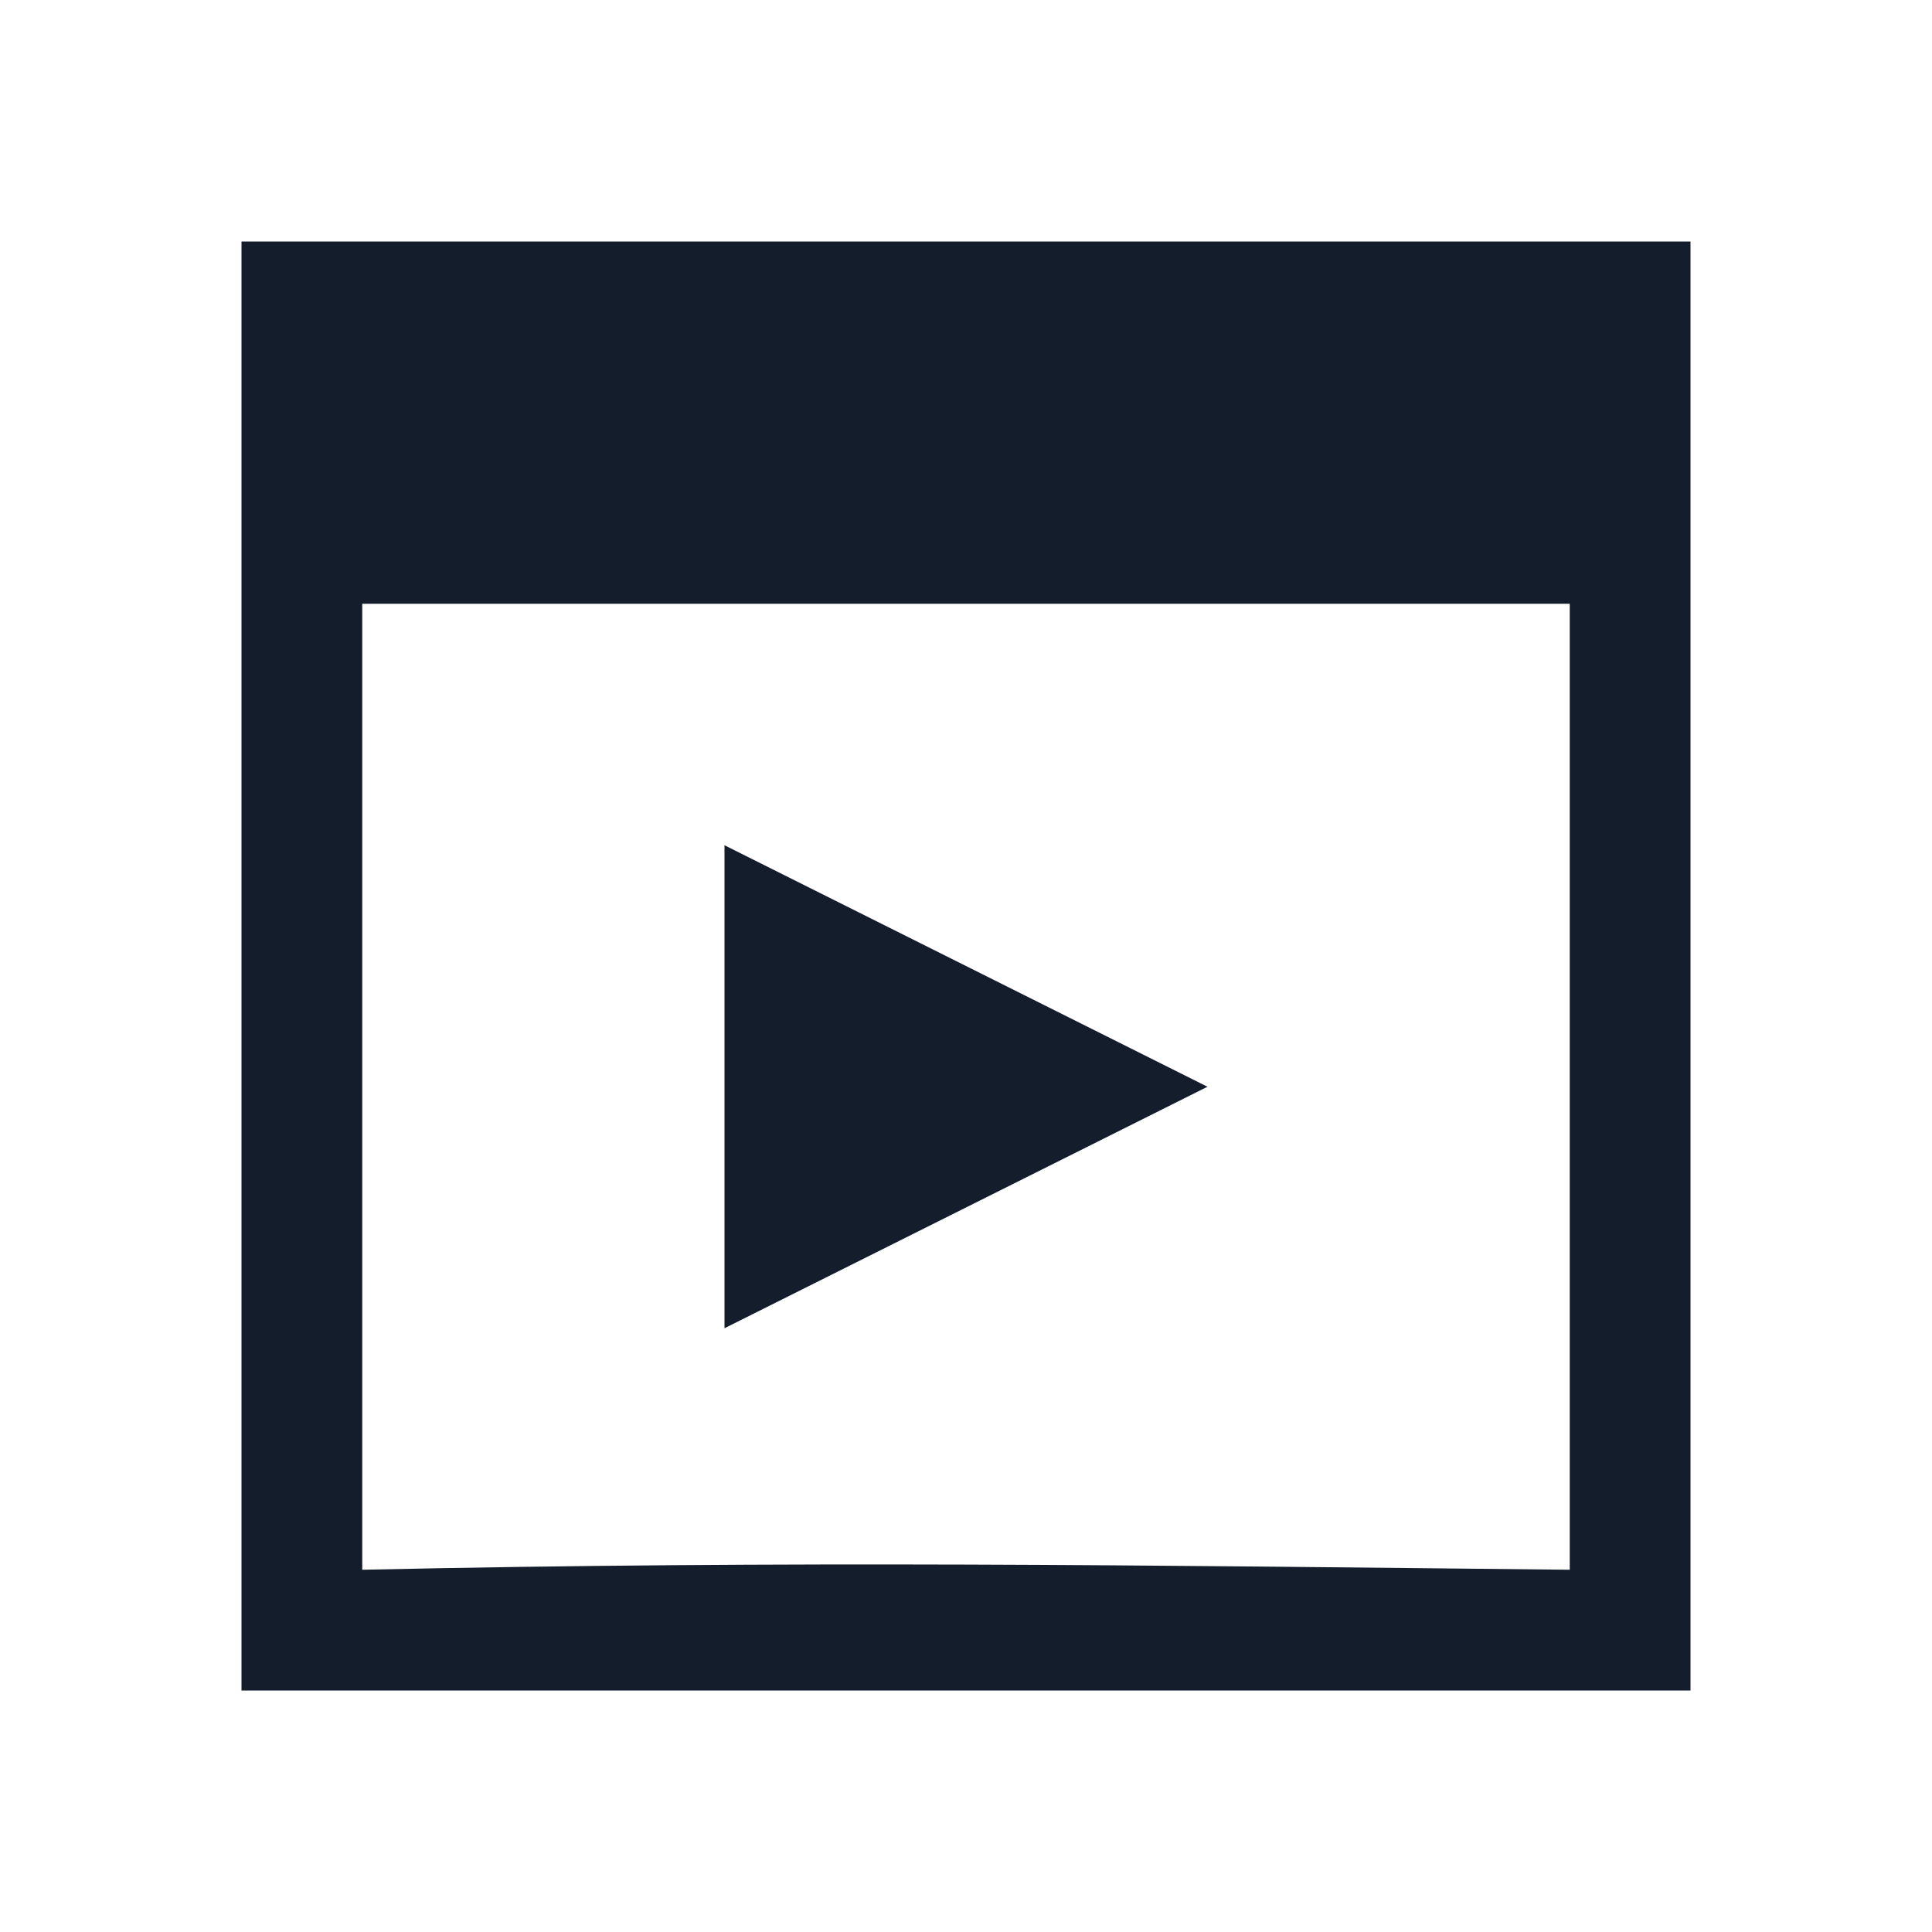
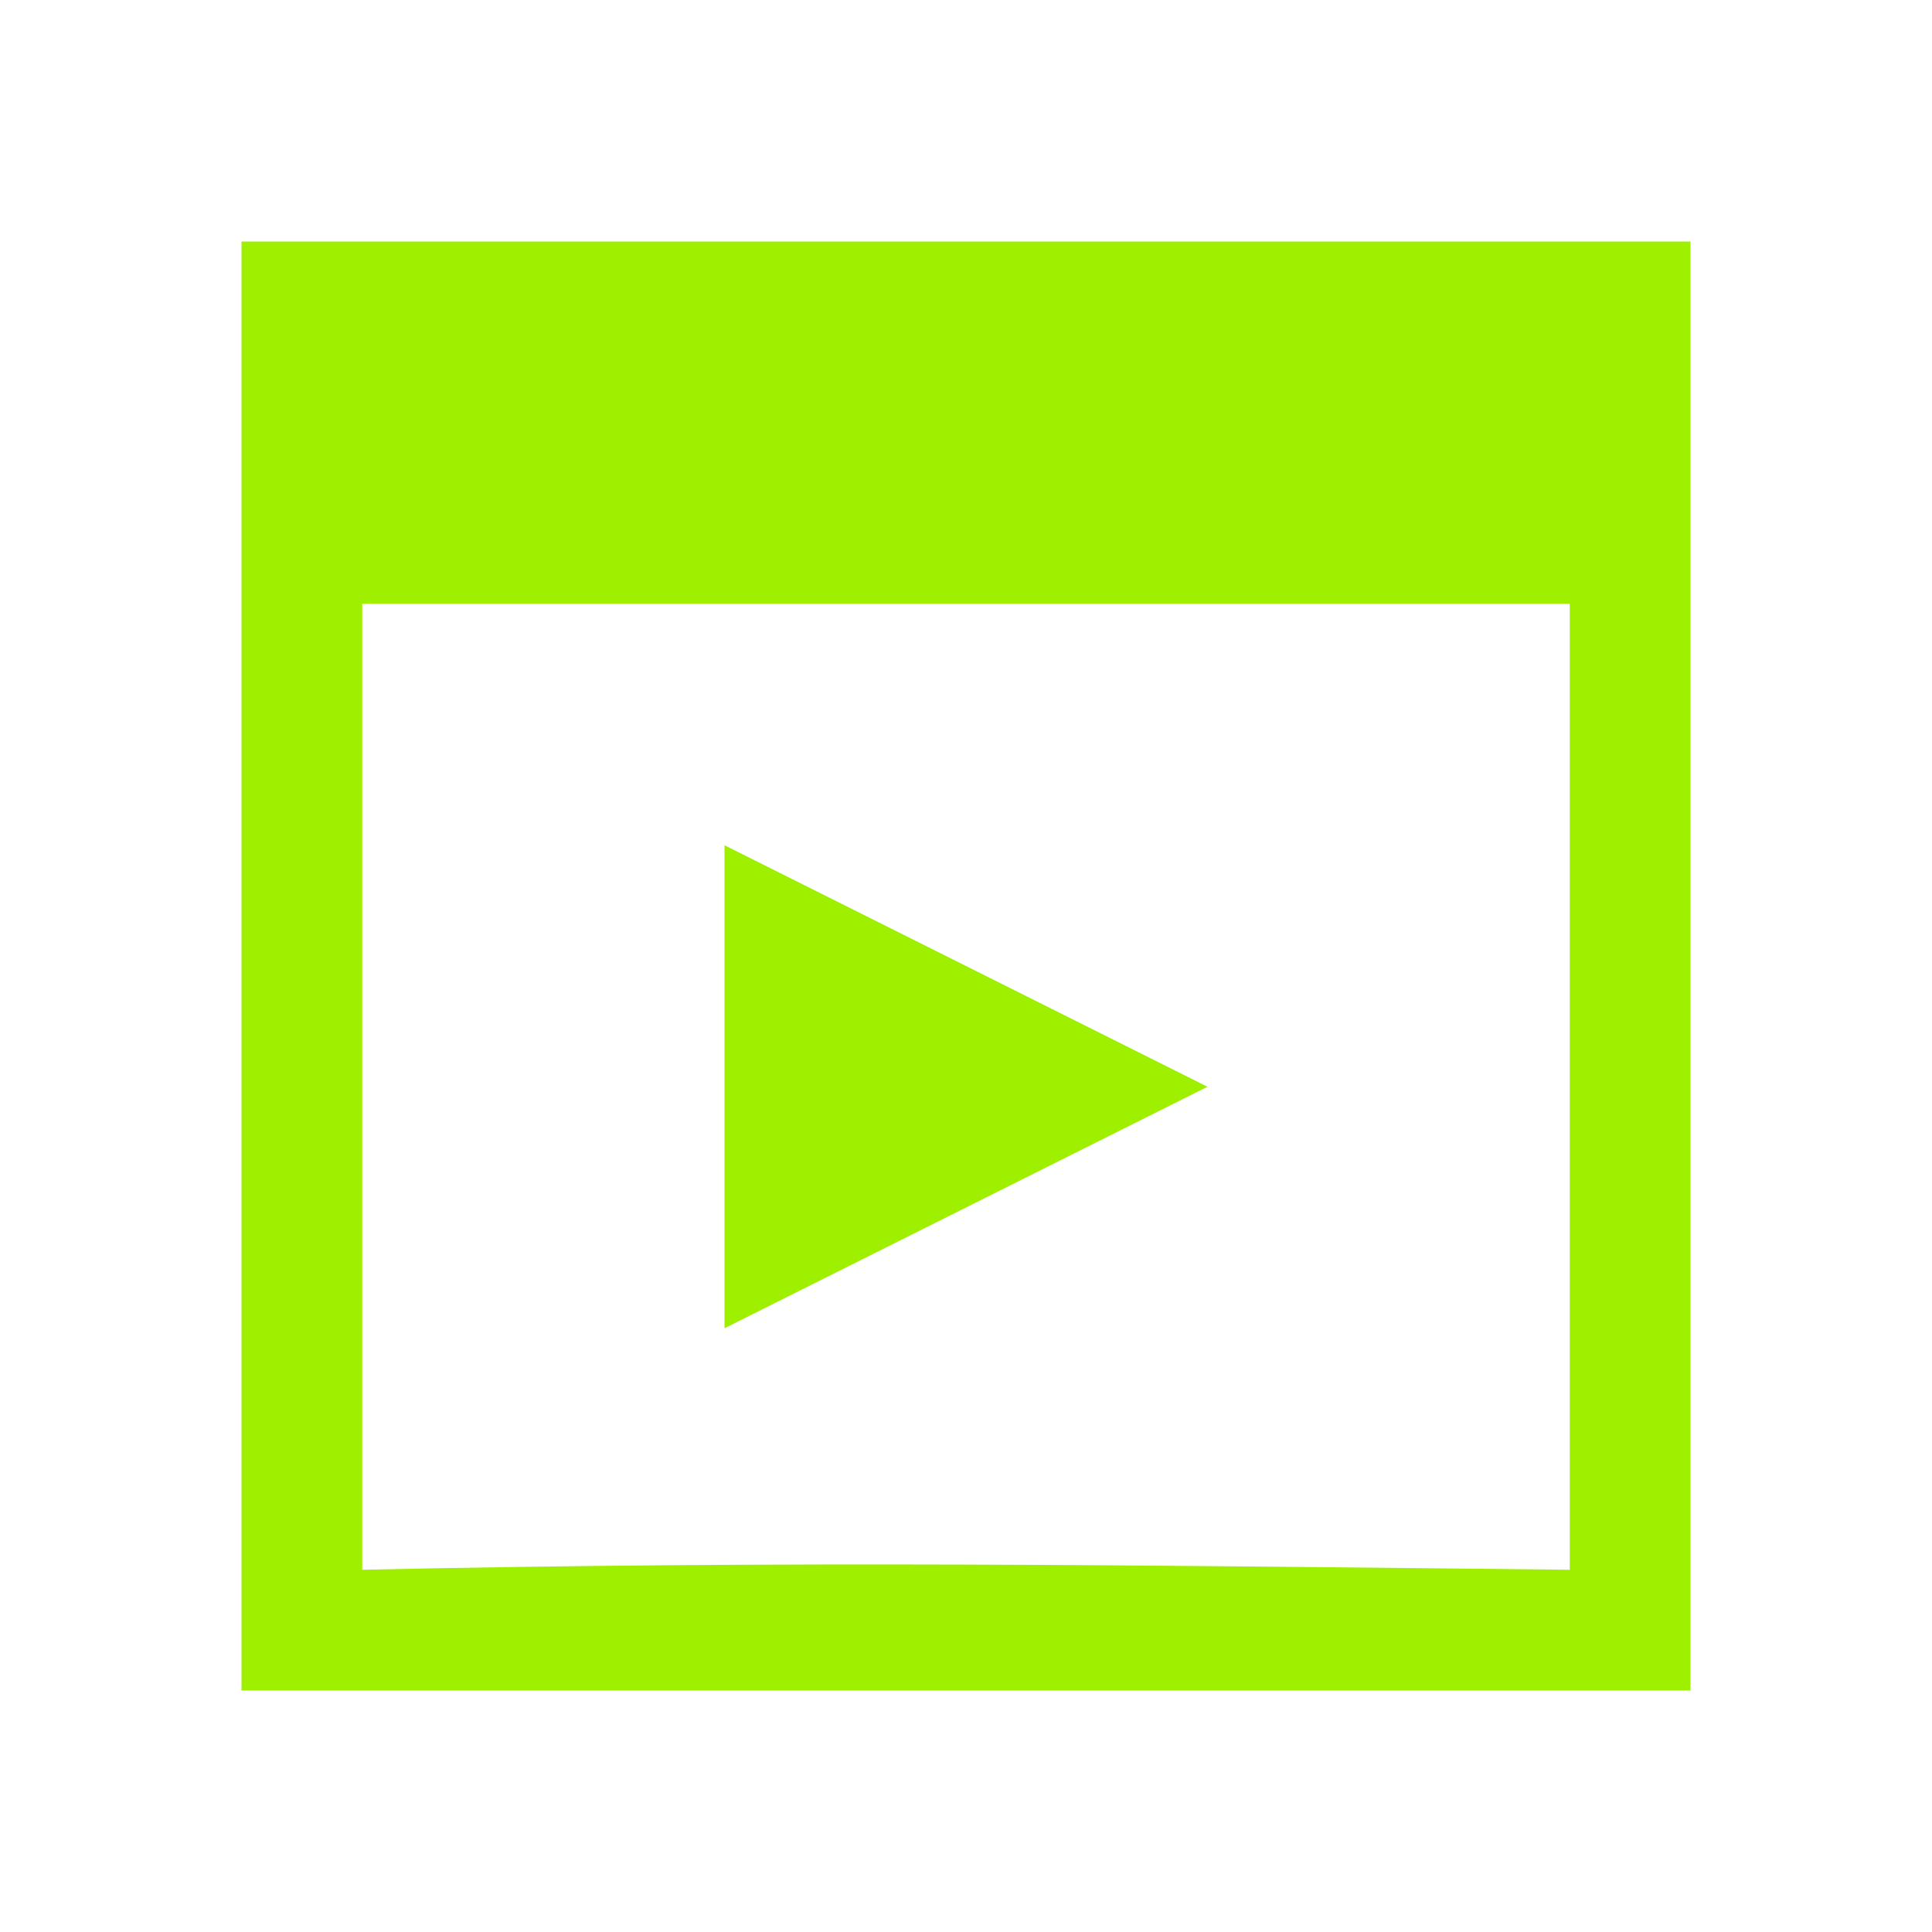
<svg xmlns="http://www.w3.org/2000/svg" width="16" height="16" viewBox="0 0 16 16" fill="none">
-   <path d="M2 2V5V13.25V14H14V13.25V9.5V5V2H2ZM3 5H13V13C9.449 12.963 6.55 12.923 3 13V5ZM6 7V11L10 9L6 7Z" fill="#141D2B" />
+   <path d="M2 2V5V13.25V14H14V13.25V9.5V5V2H2ZM3 5H13V13C9.449 12.963 6.55 12.923 3 13V5ZM6 7V11L10 9L6 7Z" fill="#9FEF00" />
</svg>
